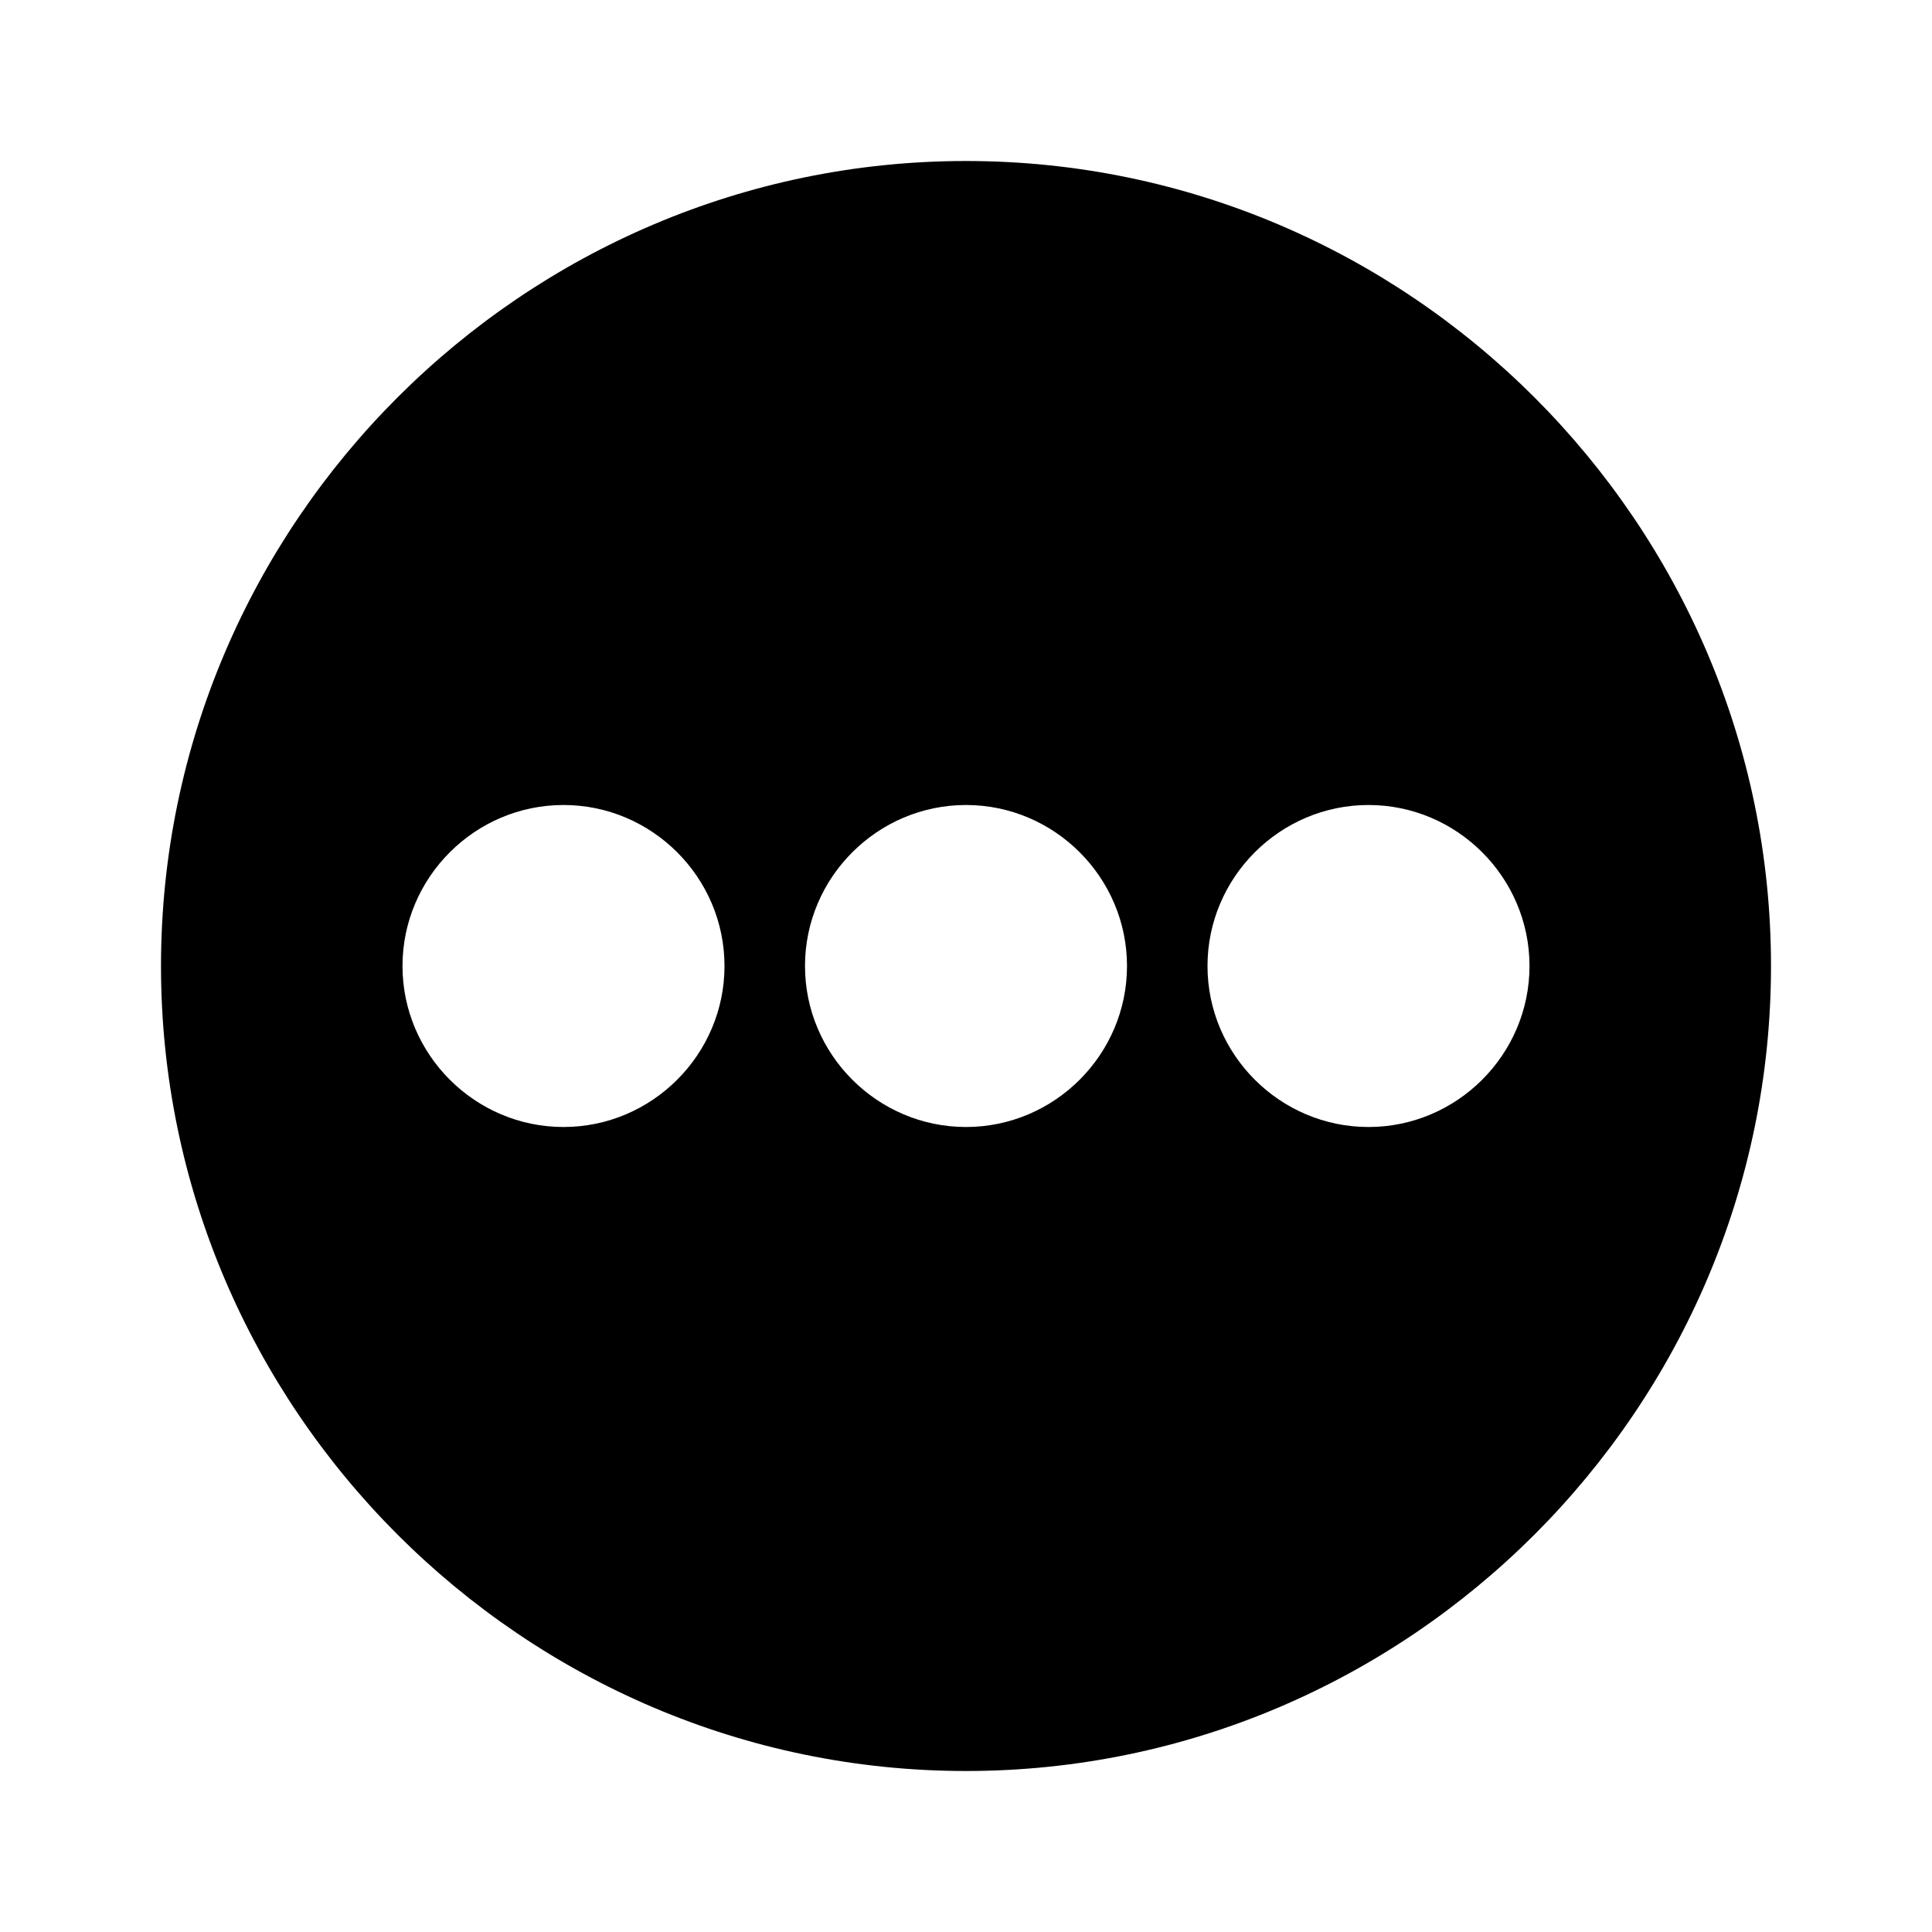
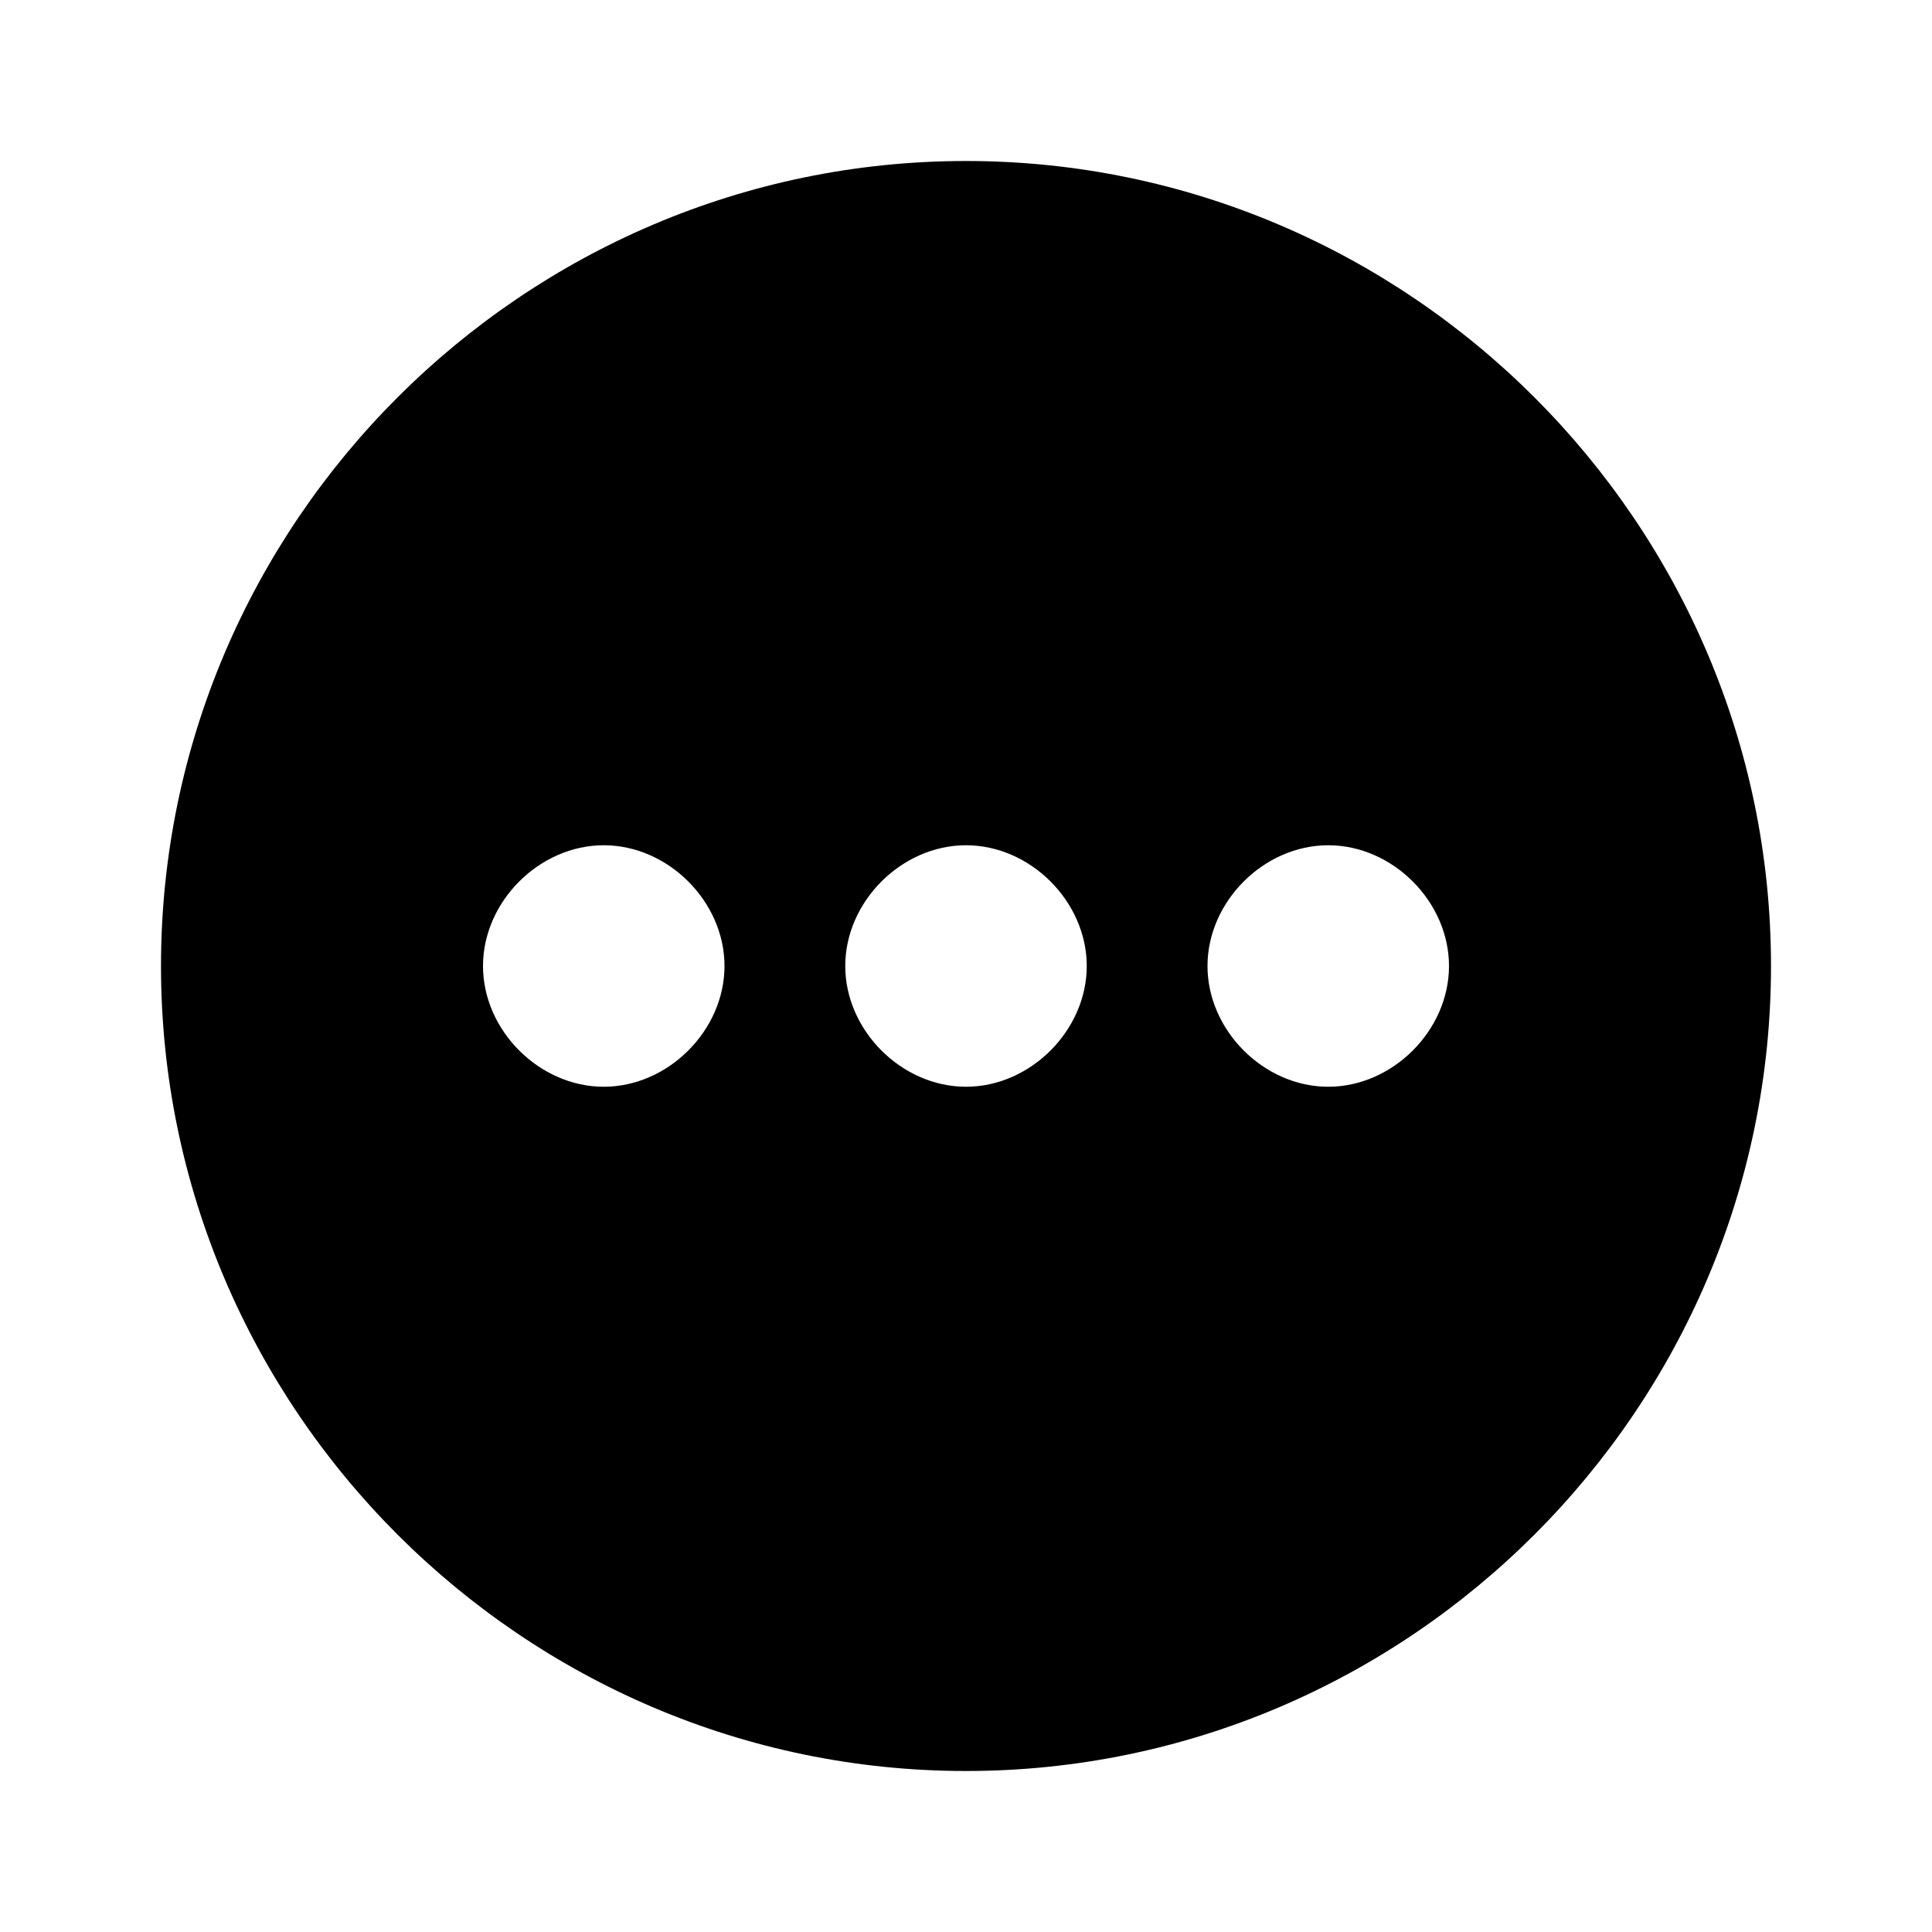
<svg xmlns="http://www.w3.org/2000/svg" version="1.1" x="0px" y="0px" viewBox="0 0 24 24" enable-background="new 0 0 24 24" xml:space="preserve">
  <g id="Adv._Guides">
</g>
  <g id="Guides">
</g>
  <g id="Artwork">
-     <path d="M12,2C6.5,2,2,6.5,2,12s4.5,10,10,10s10-4.5,10-10S17.5,2,12,2z M7,14c-1.1,0-2-0.9-2-2c0-1.1,0.9-2,2-2s2,0.9,2,2   C9,13.1,8.1,14,7,14z M12,14c-1.1,0-2-0.9-2-2c0-1.1,0.9-2,2-2s2,0.9,2,2C14,13.1,13.1,14,12,14z M17,14c-1.1,0-2-0.9-2-2   c0-1.1,0.9-2,2-2s2,0.9,2,2C19,13.1,18.1,14,17,14z" />
    <g id="Layer_1_1_">
	</g>
+     <path d="M12,2C6.5,2,2,6.5,2,12s4.5,10,10,10s10-4.5,10-10S17.5,2,12,2z M7.5,13.5C6.7,13.5,6,12.8,6,12s0.7-1.5,1.5-1.5   S9,11.2,9,12S8.3,13.5,7.5,13.5z M12,13.5c-0.8,0-1.5-0.7-1.5-1.5s0.7-1.5,1.5-1.5s1.5,0.7,1.5,1.5S12.8,13.5,12,13.5z M16.5,13.5   c-0.8,0-1.5-0.7-1.5-1.5s0.7-1.5,1.5-1.5S18,11.2,18,12S17.3,13.5,16.5,13.5z" />
  </g>
</svg>
